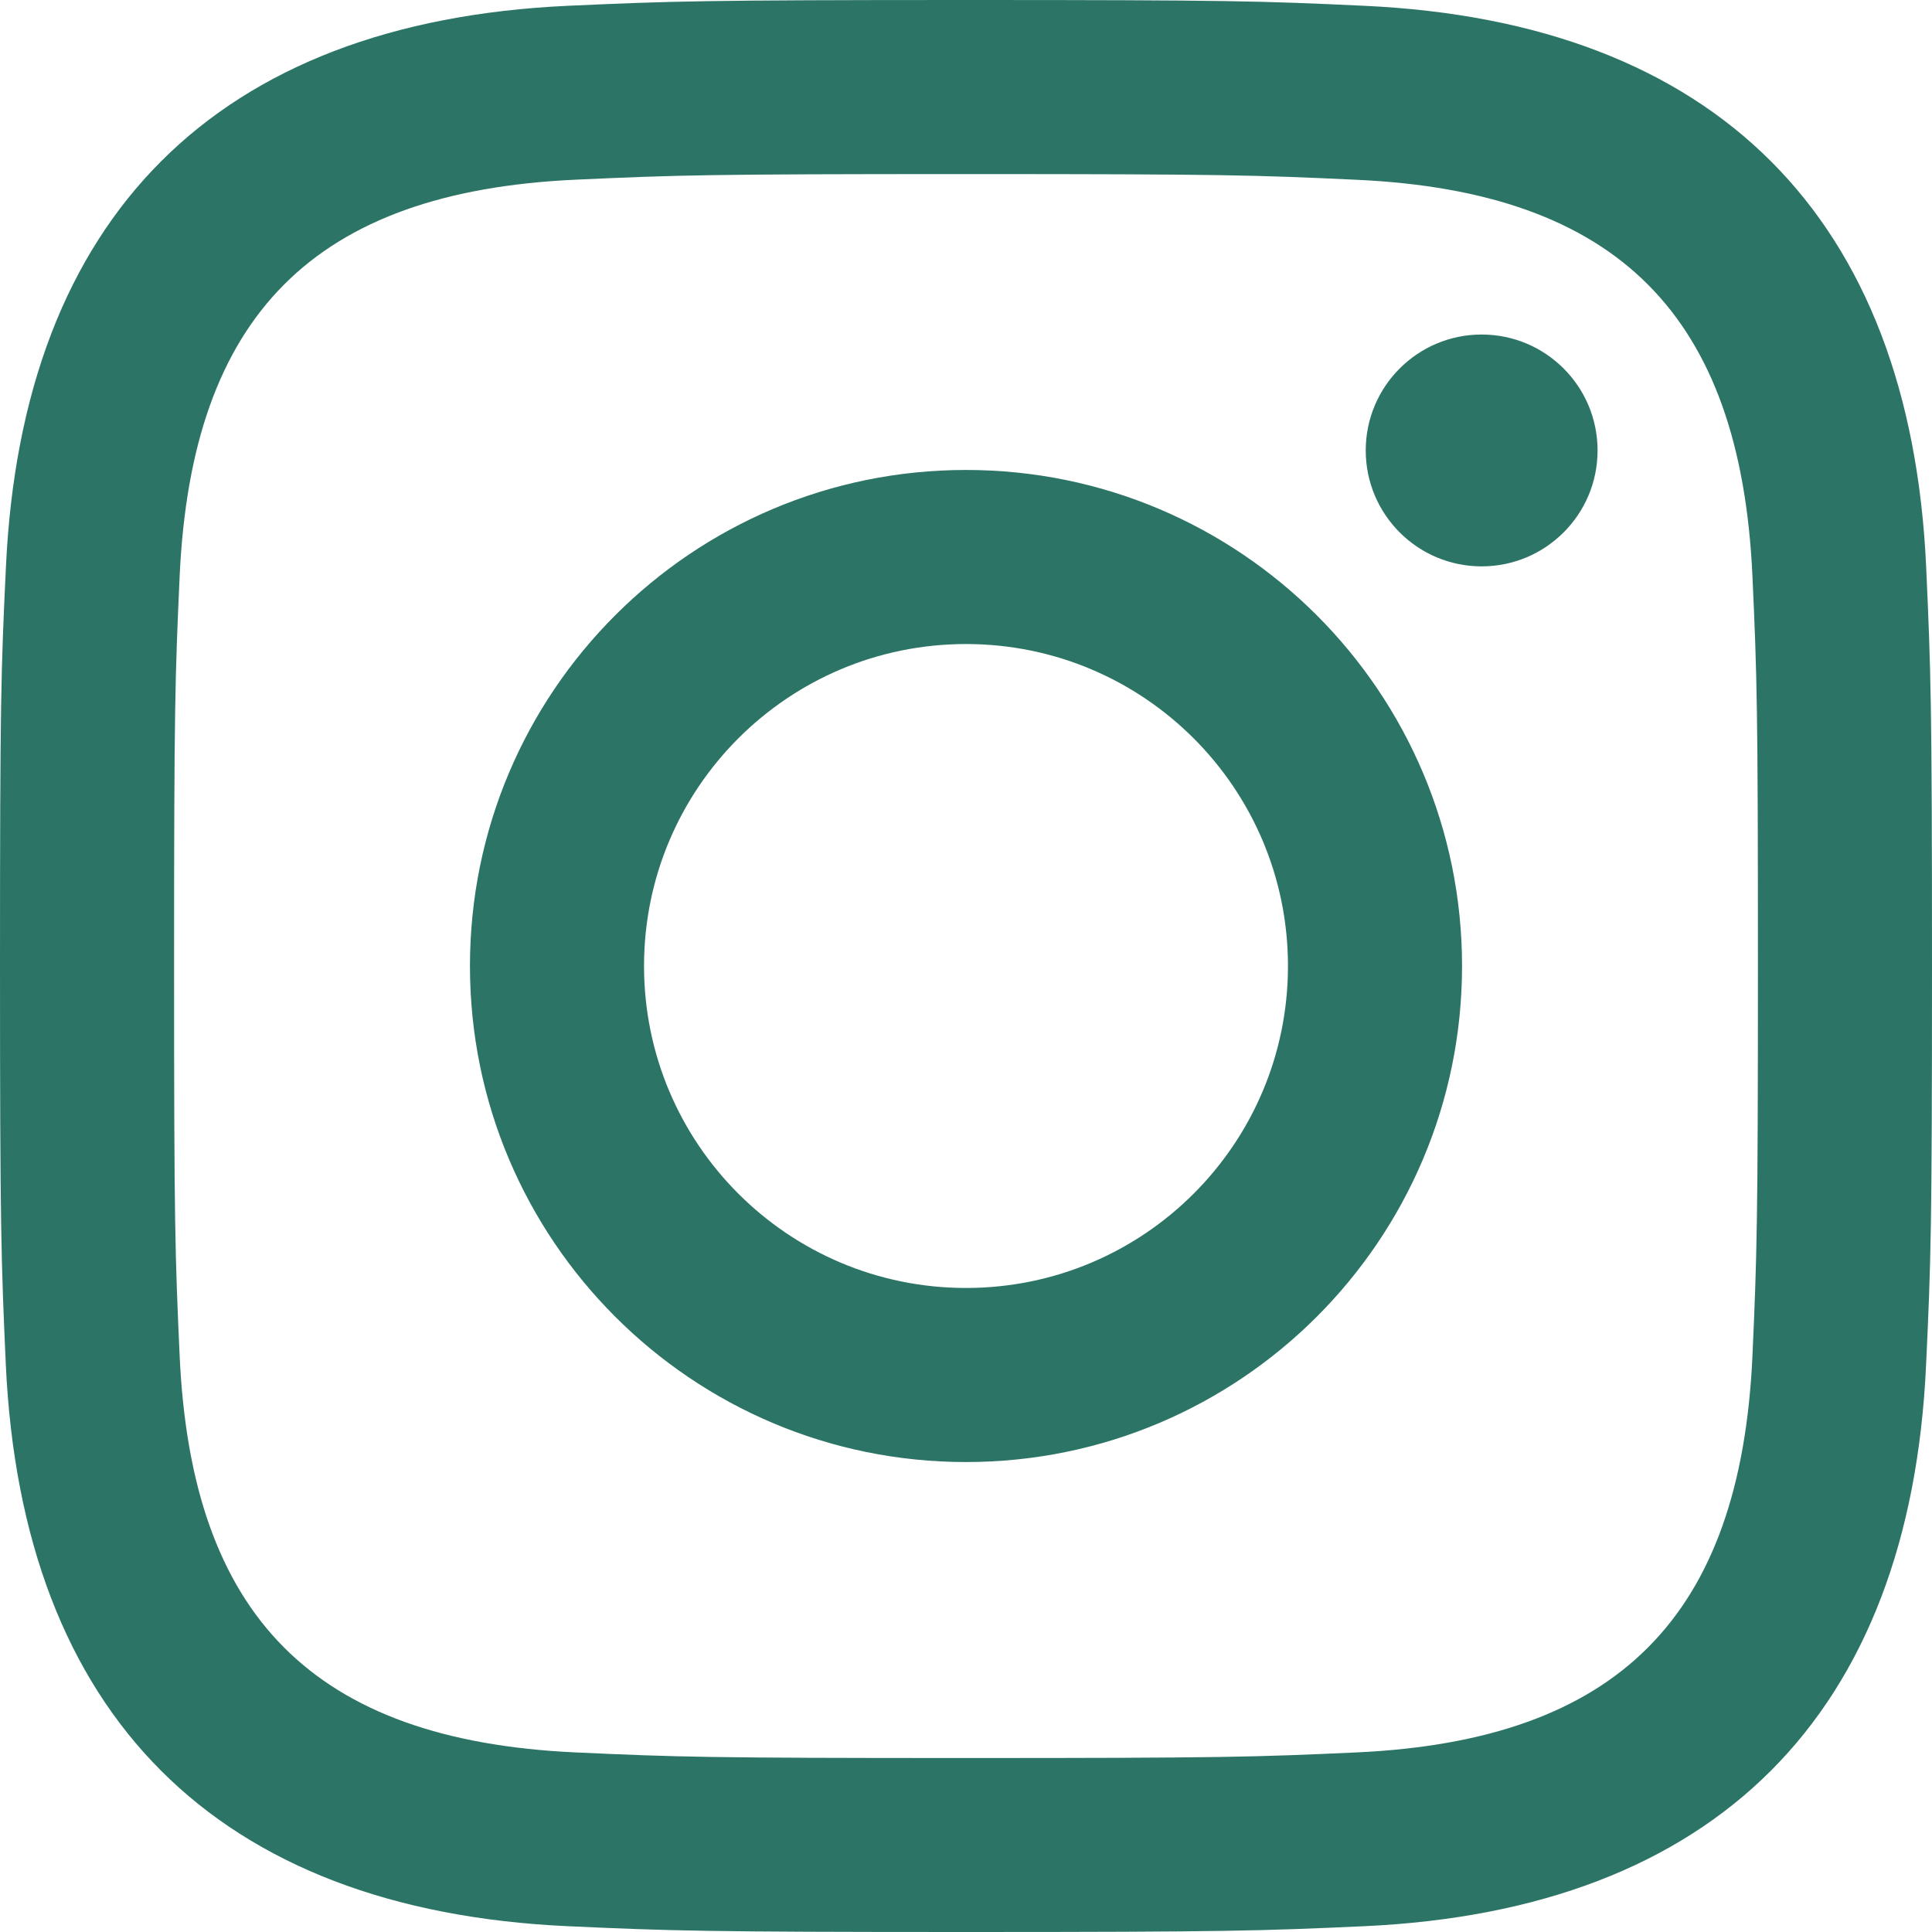
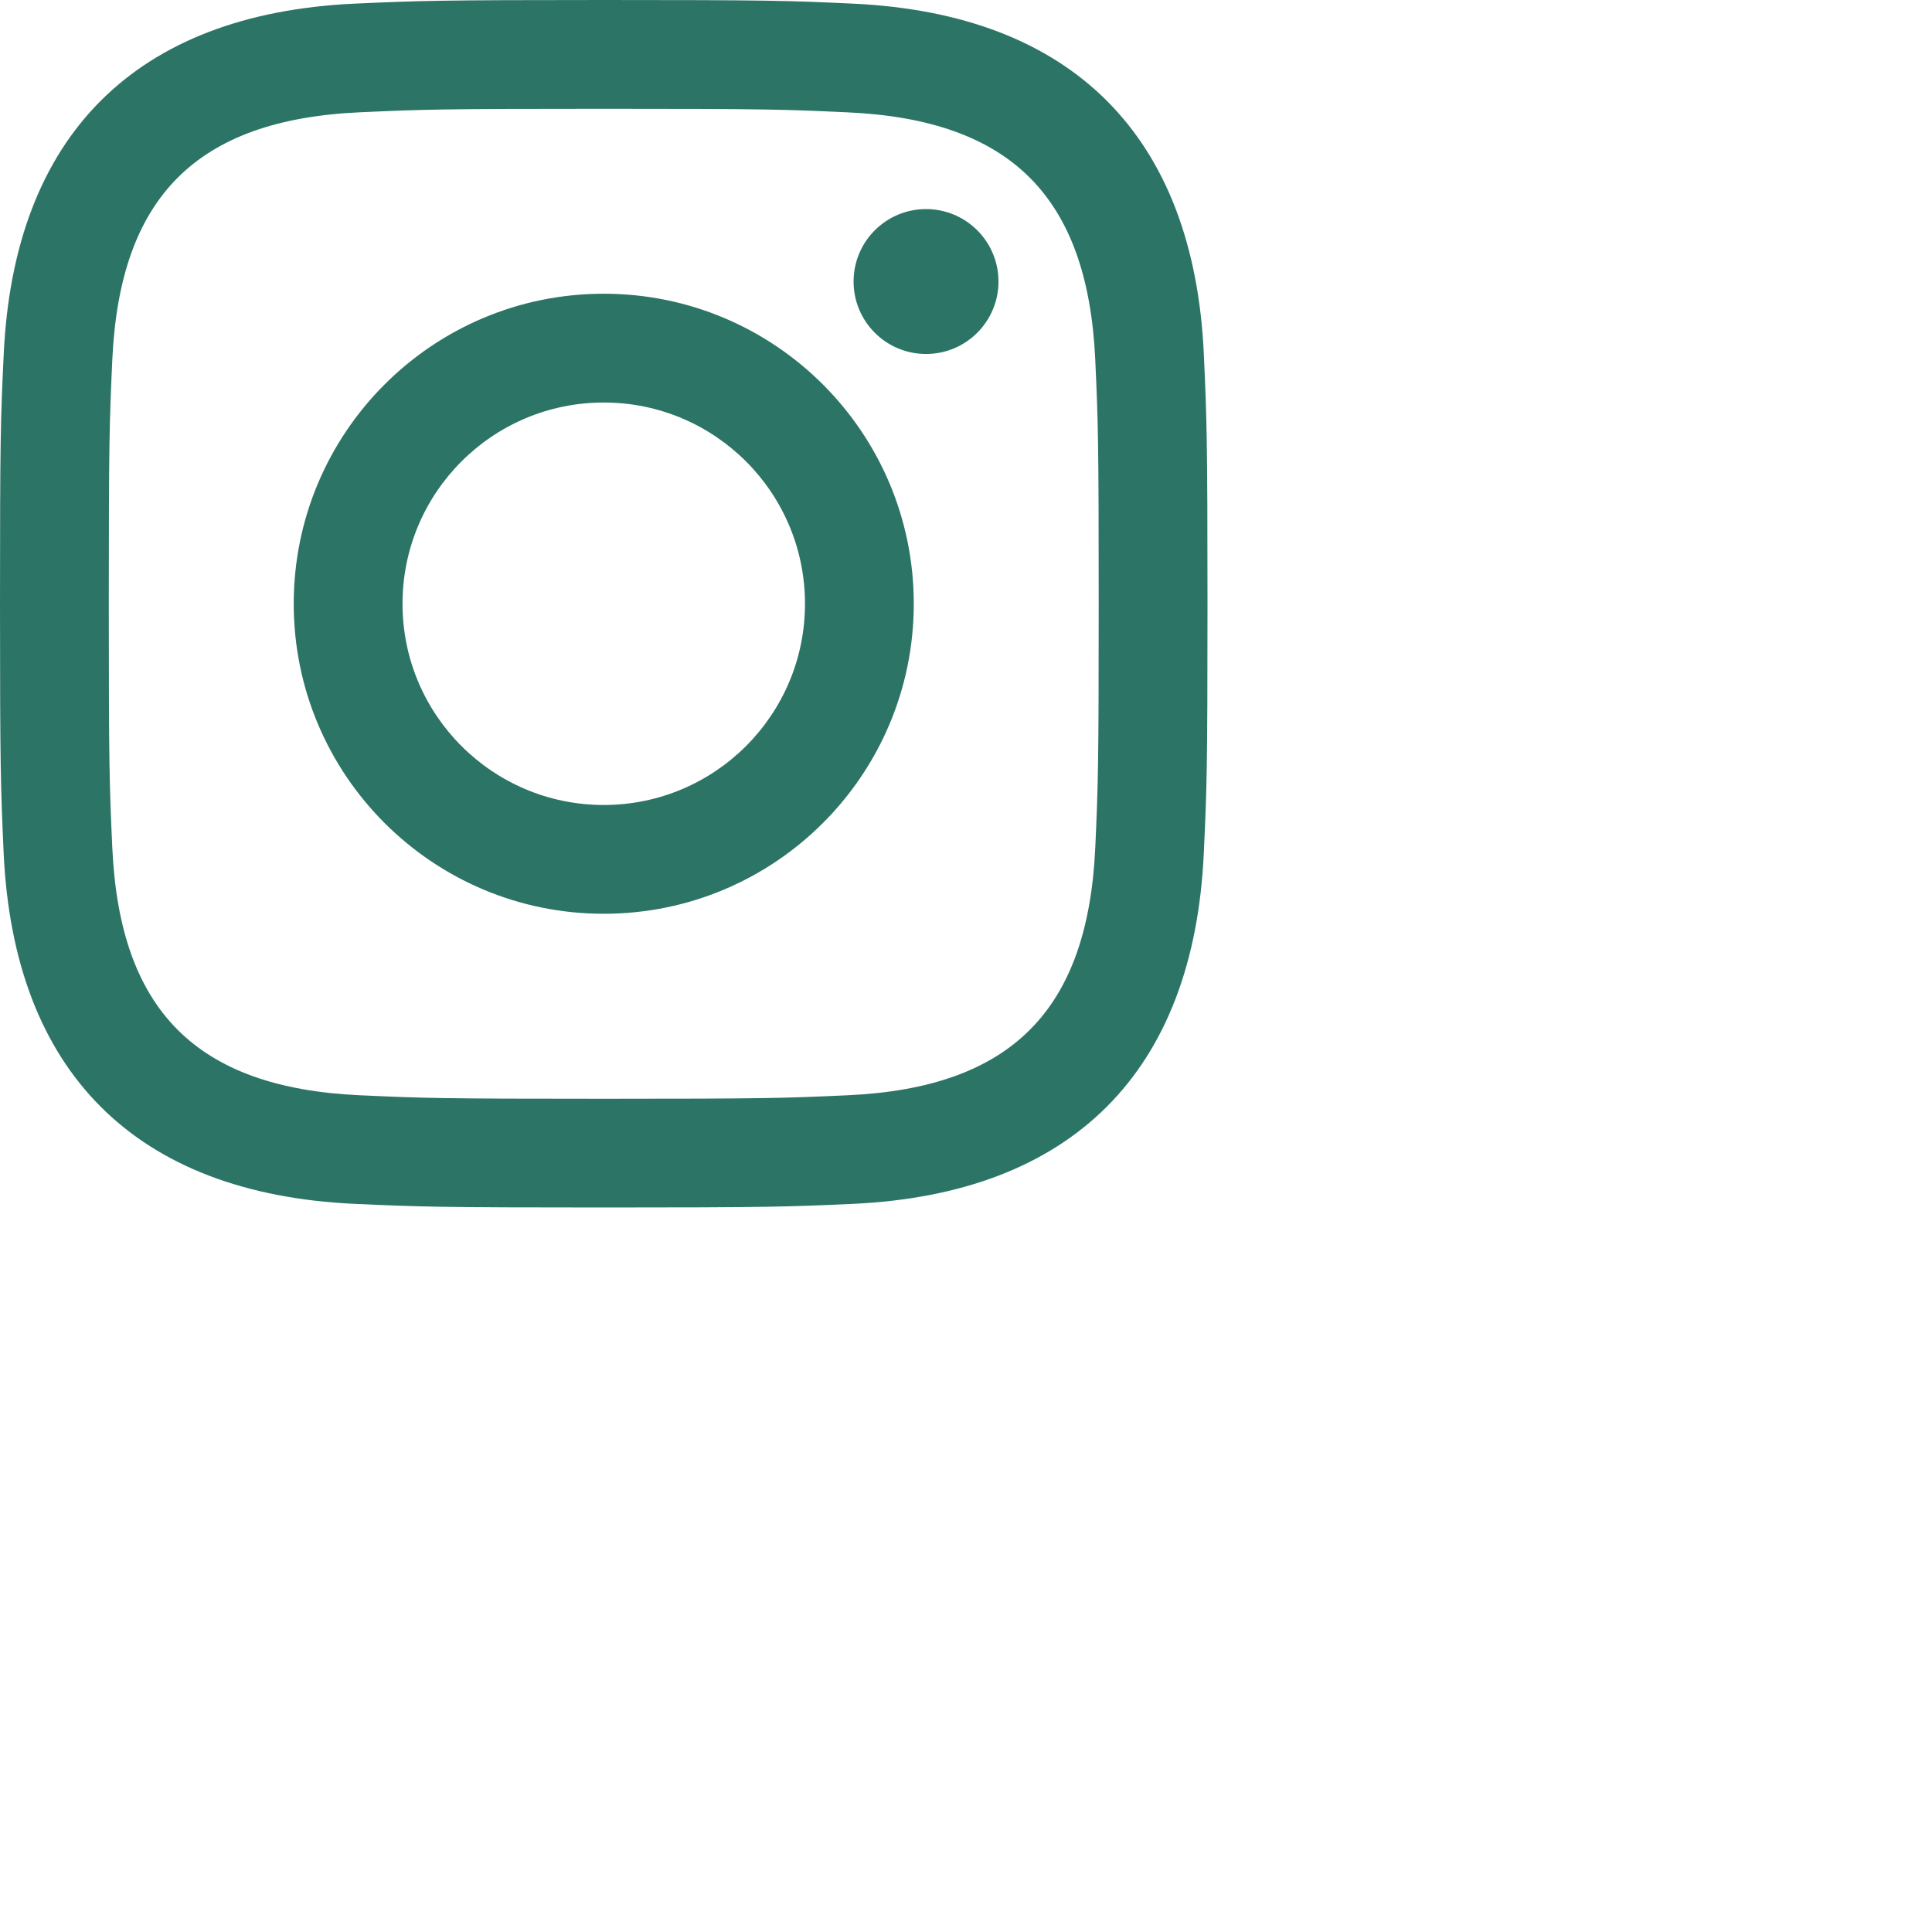
- <svg xmlns="http://www.w3.org/2000/svg" width="20" height="20">
+ <svg xmlns="http://www.w3.org/2000/svg" width="32" height="32">
  <path d="M10 1.802c2.67 0 2.987.01 4.042.059 2.71.123 3.975 1.409 4.099 4.099.048 1.054.057 1.37.057 4.04 0 2.672-.01 2.988-.057 4.042-.124 2.687-1.387 3.975-4.1 4.099-1.054.048-1.37.058-4.041.058-2.67 0-2.987-.01-4.04-.058-2.718-.124-3.977-1.416-4.1-4.1-.048-1.054-.058-1.37-.058-4.041 0-2.67.01-2.986.058-4.04.124-2.69 1.387-3.977 4.1-4.1 1.054-.048 1.37-.058 4.04-.058zM10 0C7.284 0 6.944.012 5.877.06 2.246.227.227 2.242.061 5.877.01 6.944 0 7.284 0 10s.012 3.057.06 4.123c.167 3.632 2.182 5.65 5.817 5.817 1.067.048 1.407.06 4.123.06s3.057-.012 4.123-.06c3.629-.167 5.652-2.182 5.816-5.817.05-1.066.061-1.407.061-4.123s-.012-3.056-.06-4.122C19.777 2.249 17.76.228 14.124.06 13.057.01 12.716 0 10 0zm0 4.865a5.135 5.135 0 100 10.27 5.135 5.135 0 000-10.27zm0 8.468a3.333 3.333 0 110-6.666 3.333 3.333 0 010 6.666zm5.338-9.87a1.2 1.2 0 100 2.4 1.2 1.2 0 000-2.4z" fill="#2C7566" fill-rule="nonzero" />
</svg>
